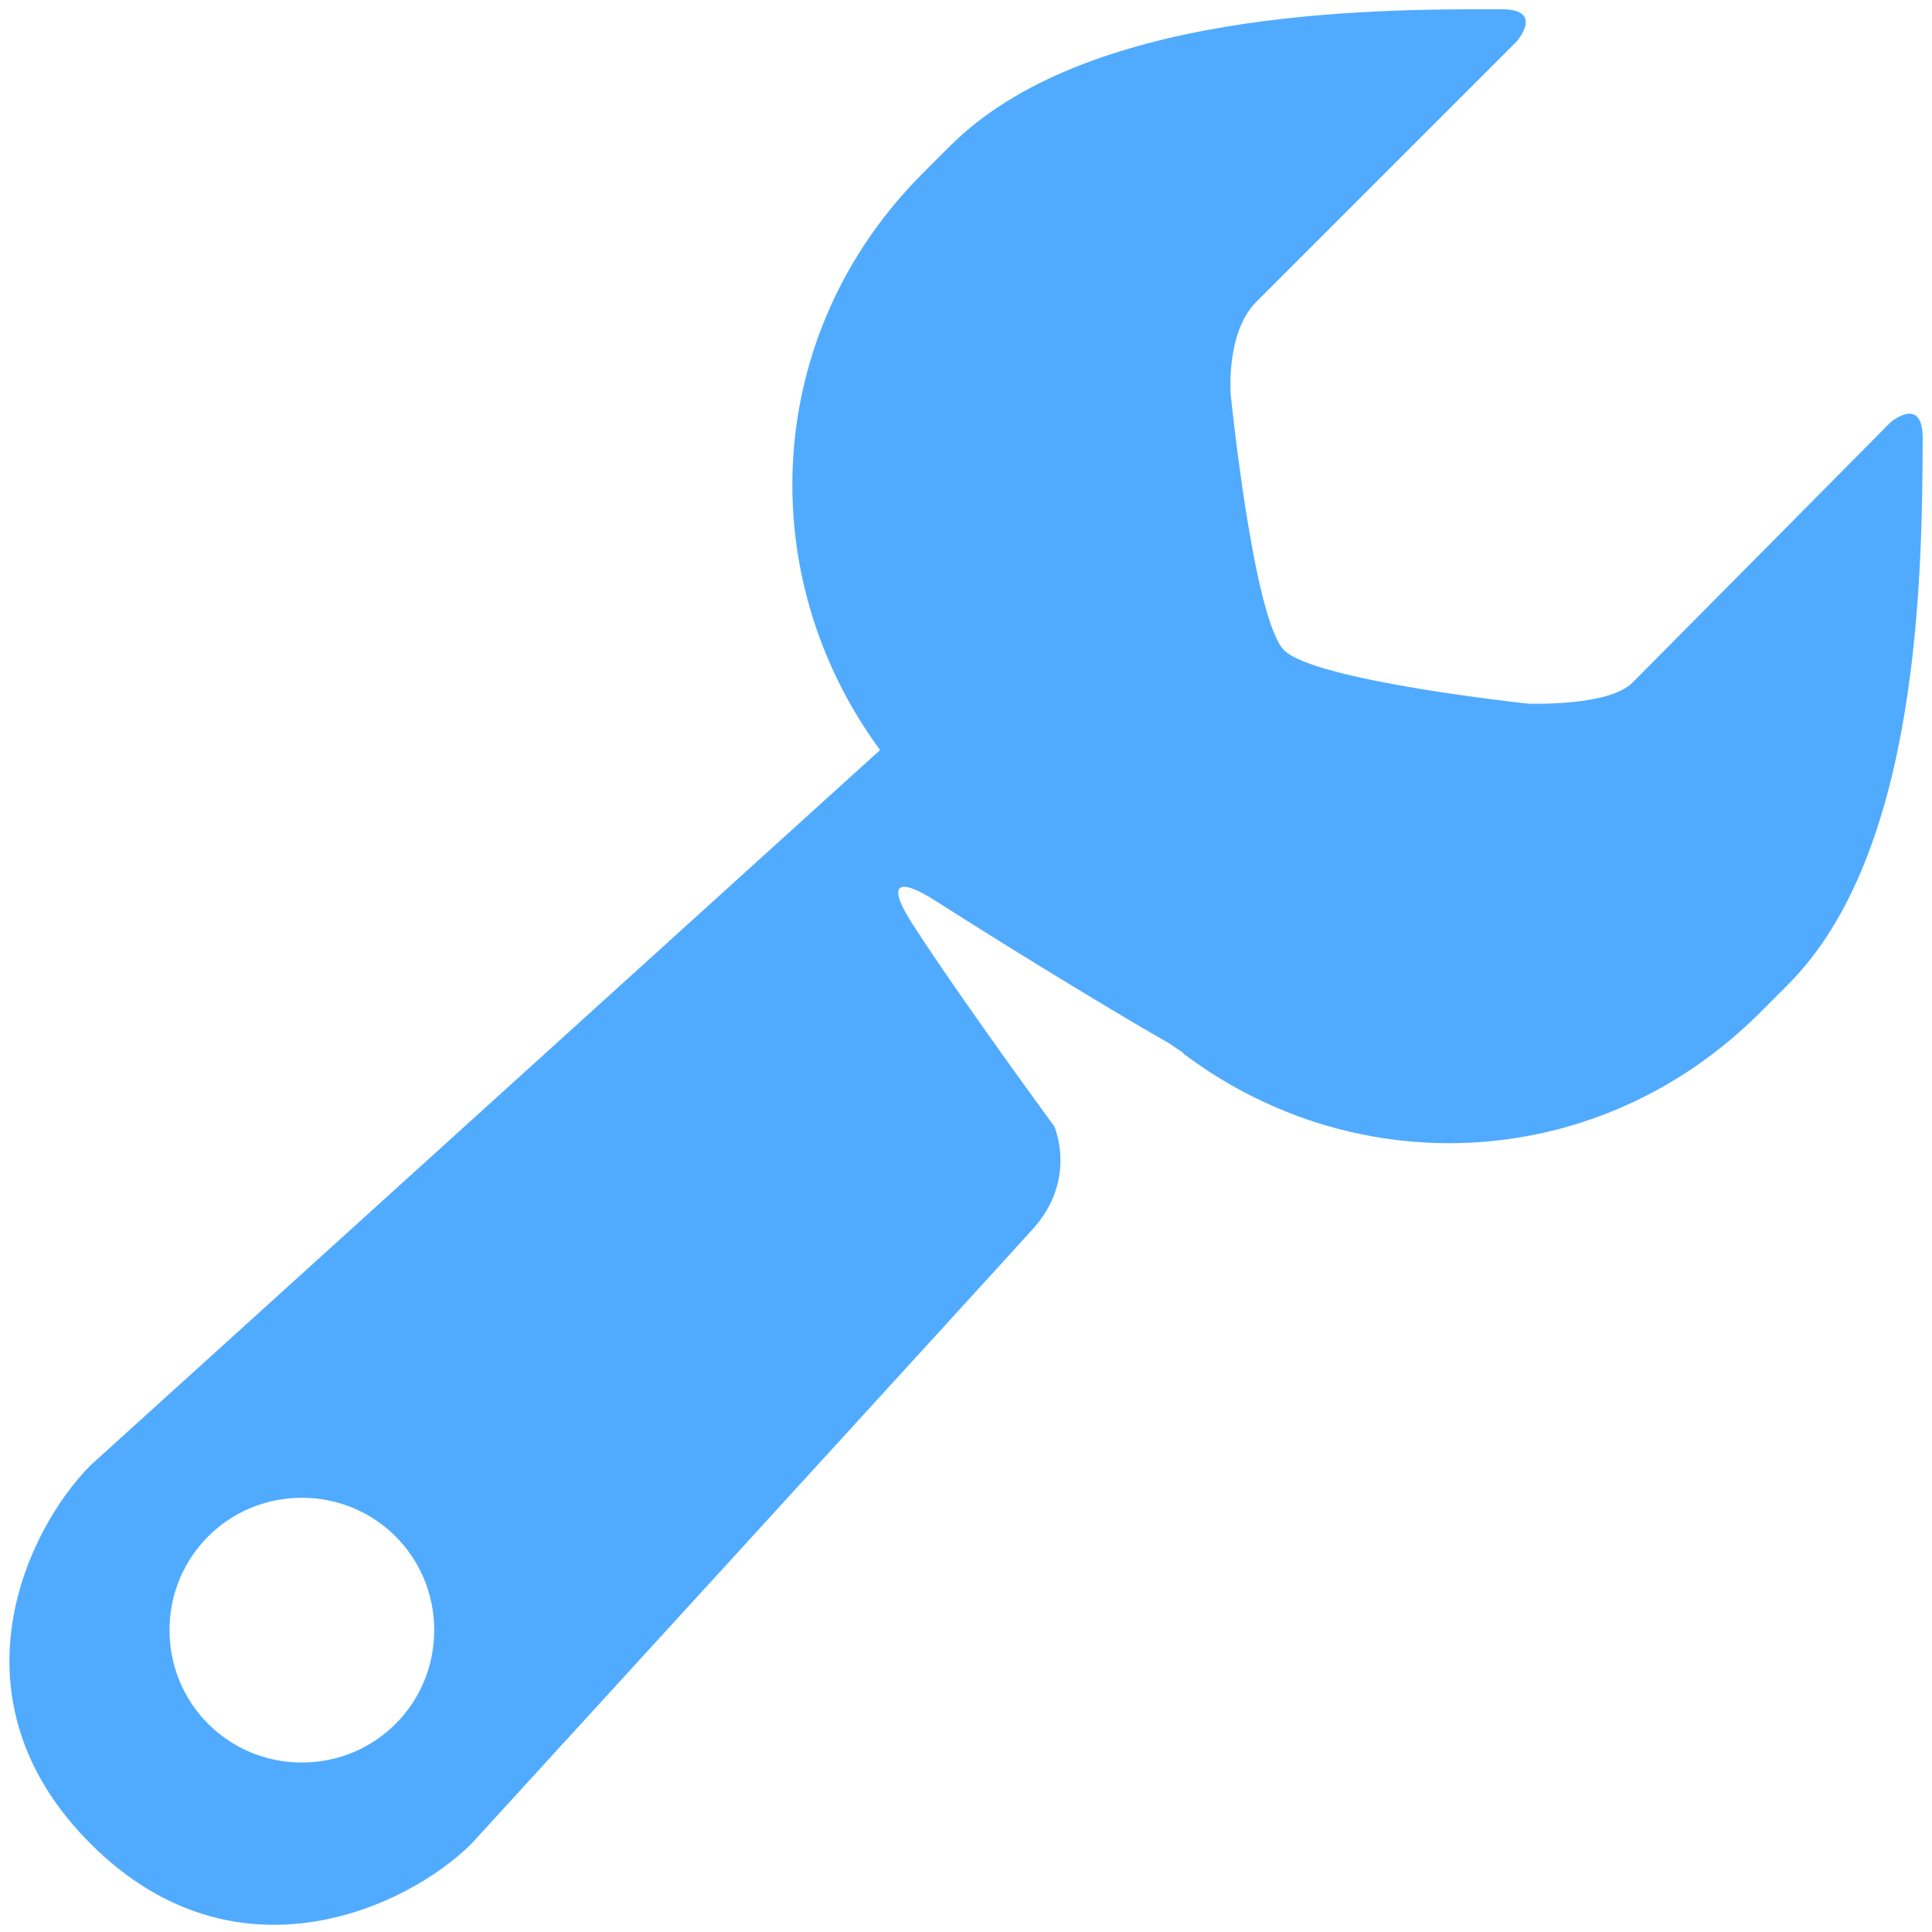
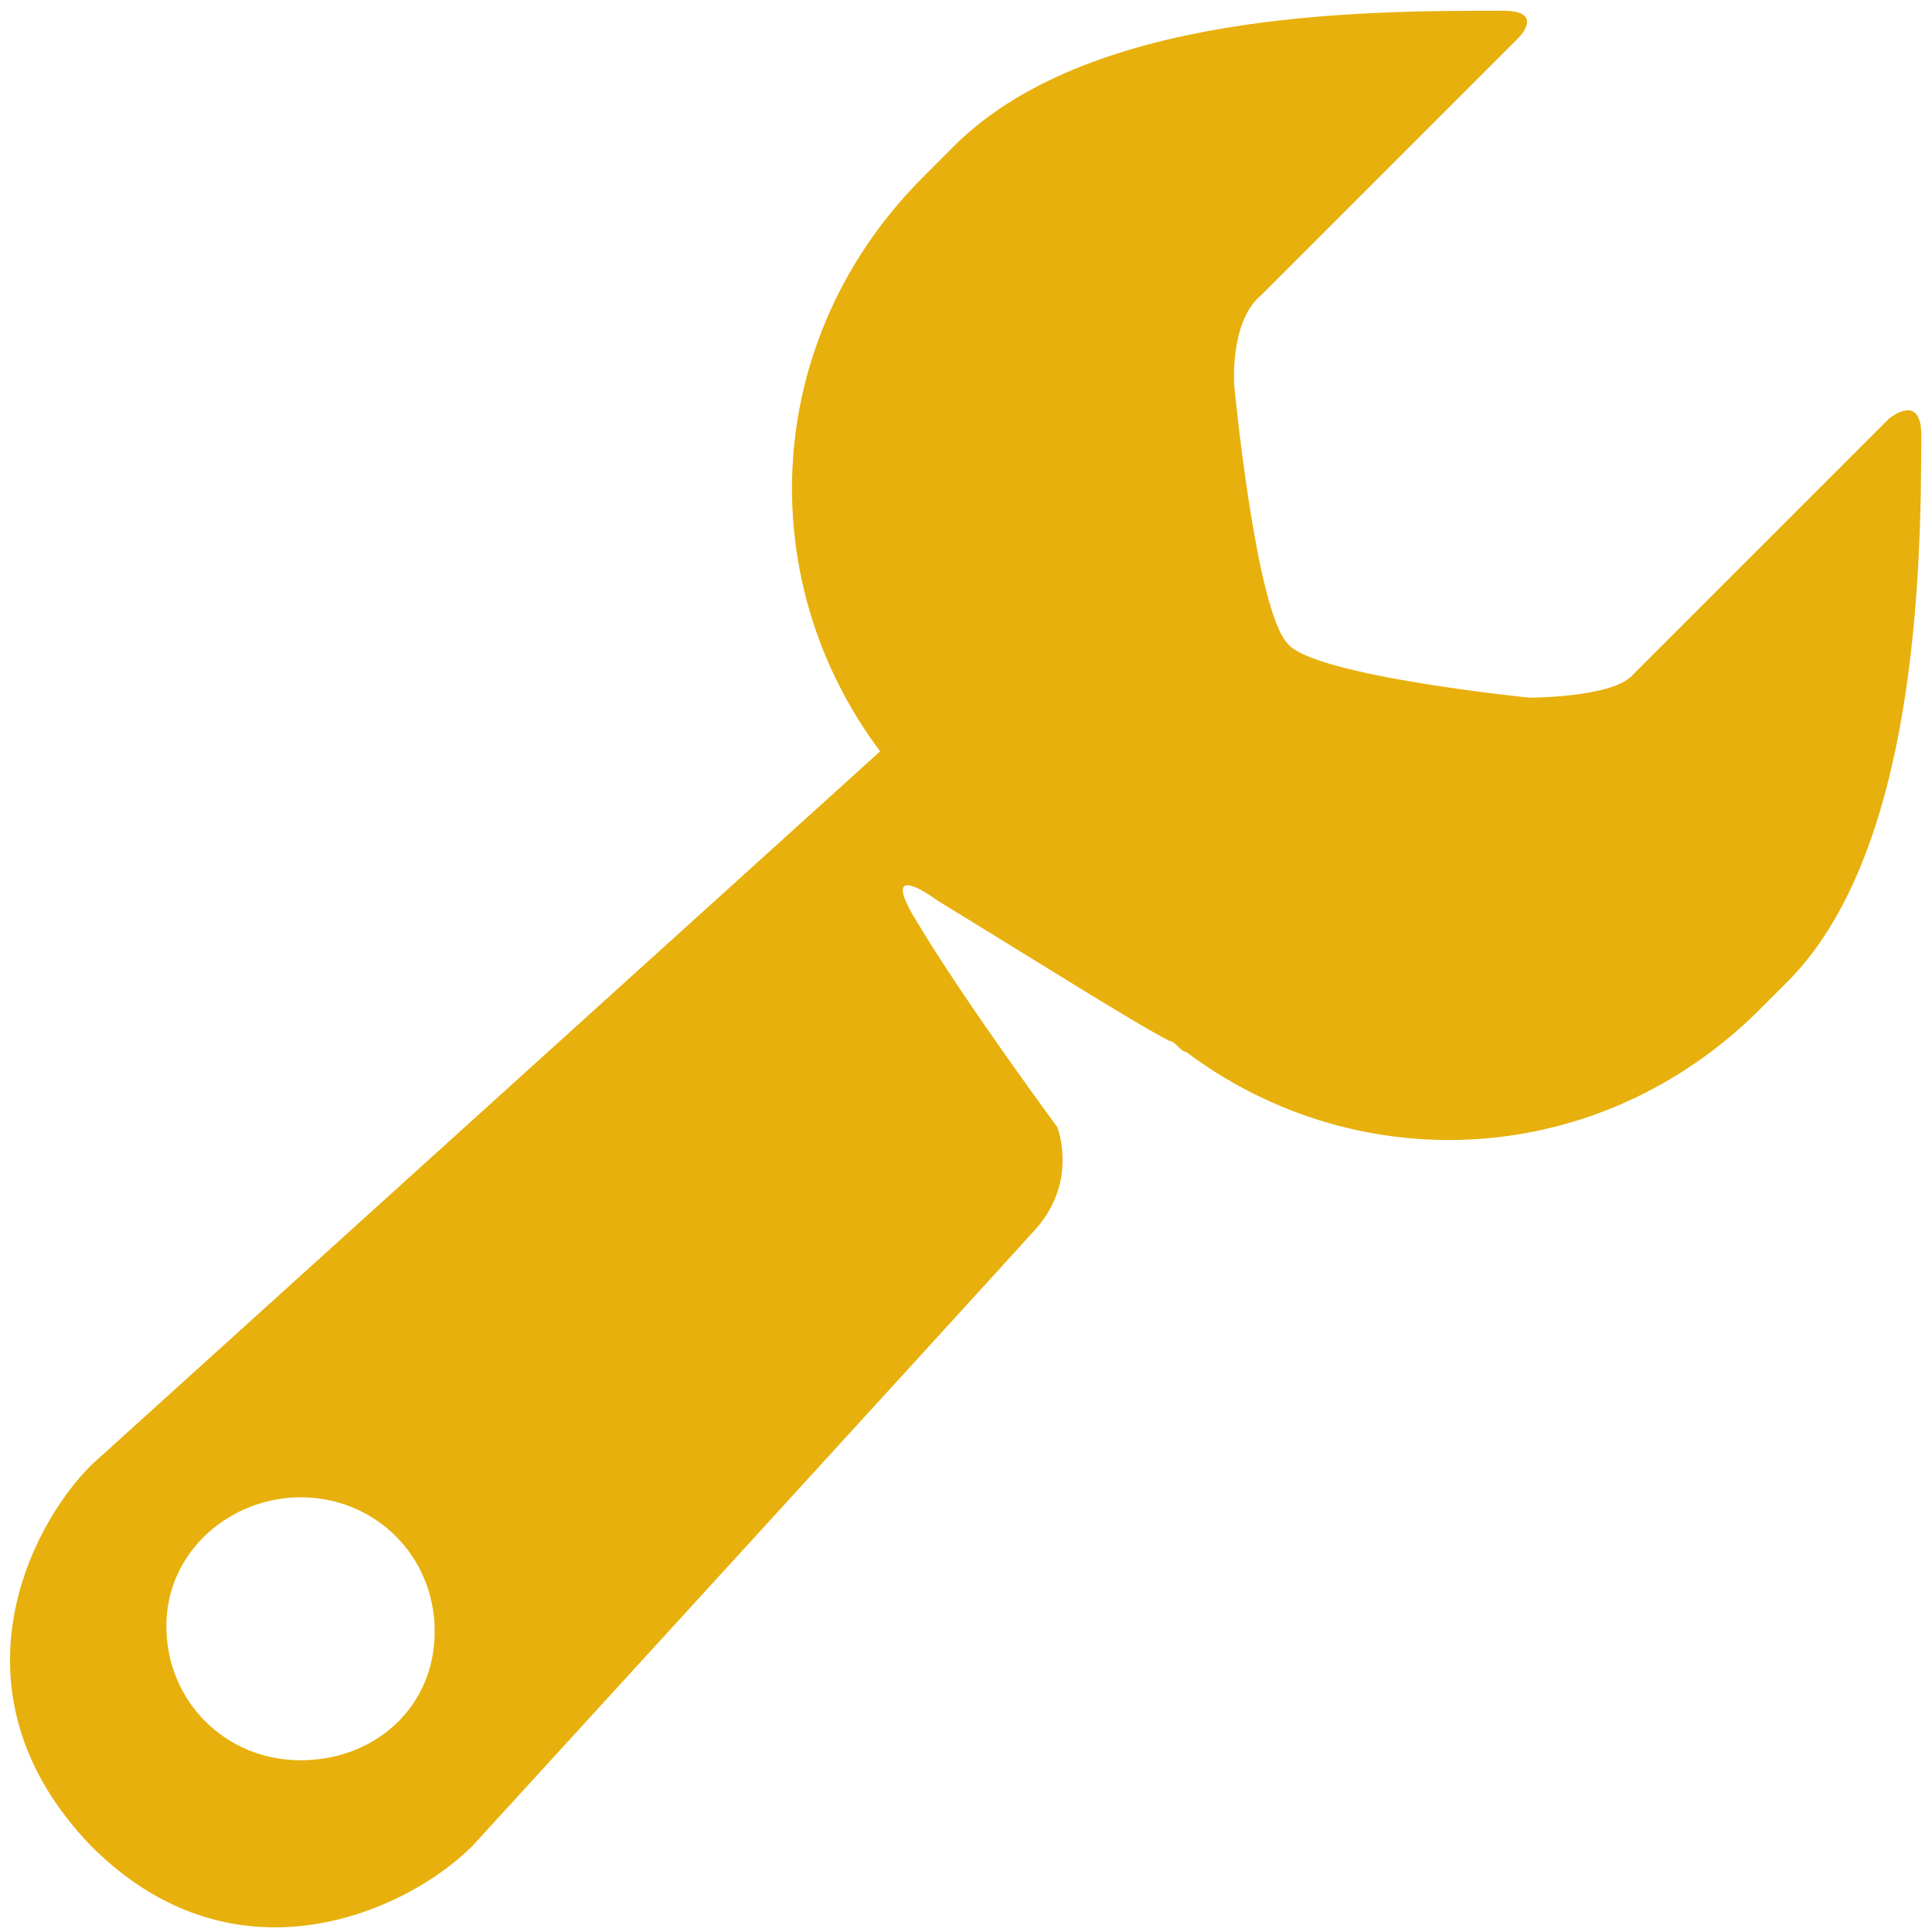
- <svg xmlns="http://www.w3.org/2000/svg" width="36" height="36" viewBox="0 0 36 36" fill="none">
-   <path d="M27.995 0.173C25.437 0.162 20.212 0.206 17.697 2.726L17.178 3.245C14.203 6.236 14.019 10.742 16.399 13.976L1.688 27.303C0.514 28.477 -1.028 31.641 1.688 34.356C4.403 37.071 7.615 35.524 8.784 34.356C8.784 34.356 18.427 23.809 19.255 22.89C20.082 21.965 19.644 20.986 19.644 20.986C19.644 20.986 17.919 18.638 17.005 17.221C16.507 16.448 16.734 16.34 17.438 16.789C19.206 17.919 21.11 19.06 21.764 19.428C21.819 19.46 21.992 19.585 22.024 19.601C22.04 19.612 22.051 19.634 22.067 19.644C25.291 22.062 29.802 21.862 32.798 18.866L33.317 18.346C35.757 15.907 35.816 10.785 35.827 8.178C35.832 7.345 35.221 7.875 35.221 7.875C35.221 7.875 30.867 12.272 30.418 12.721C29.969 13.17 28.471 13.111 28.471 13.111C28.471 13.111 24.501 12.689 23.928 12.116C23.355 11.542 22.933 7.356 22.933 7.356C22.933 7.356 22.835 6.199 23.409 5.625C23.982 5.052 28.255 0.779 28.255 0.779C28.255 0.779 28.79 0.179 27.995 0.173ZM5.625 27.909C6.993 27.909 8.091 29.007 8.091 30.375C8.091 31.744 6.993 32.842 5.625 32.842C4.257 32.842 3.159 31.744 3.159 30.375C3.159 29.007 4.257 27.909 5.625 27.909Z" fill="#50ABFF" />
+ <svg xmlns="http://www.w3.org/2000/svg" version="1.1" id="Layer_1" x="0px" y="0px" viewBox="0 0 36 36" style="enable-background:new 0 0 36 36;" xml:space="preserve">
+   <style type="text/css">
+ 	.st0{fill:#E7B00C;}
+ </style>
+   <g id="Layer_1_1_">
+     <path class="st0" d="M28,0.2c-2.6,0-7.8,0-10.3,2.6l-0.5,0.5c-3,3-3.2,7.5-0.8,10.7L1.7,27.3c-1.2,1.2-2.7,4.3,0,7.1   c2.7,2.7,5.9,1.2,7.1,0c0,0,9.6-10.5,10.5-11.5c0.8-0.9,0.4-1.9,0.4-1.9s-1.7-2.3-2.6-3.8c-0.5-0.8-0.3-0.9,0.4-0.4   c1.8,1.1,3.7,2.3,4.3,2.6c0.1,0,0.2,0.2,0.3,0.2l0,0c3.2,2.4,7.7,2.2,10.7-0.8l0.5-0.5c2.4-2.4,2.5-7.6,2.5-10.2   c0-0.8-0.6-0.3-0.6-0.3s-4.4,4.4-4.8,4.8C30,13,28.5,13,28.5,13s-4-0.4-4.5-1c-0.6-0.6-1-4.8-1-4.8S22.9,6,23.5,5.5   c0.6-0.6,4.8-4.8,4.8-4.8S28.8,0.2,28,0.2z M5.6,27.9c1.4,0,2.5,1.1,2.5,2.5S7,32.8,5.6,32.8s-2.5-1.1-2.5-2.5S4.3,27.9,5.6,27.9z" />
+   </g>
</svg>
